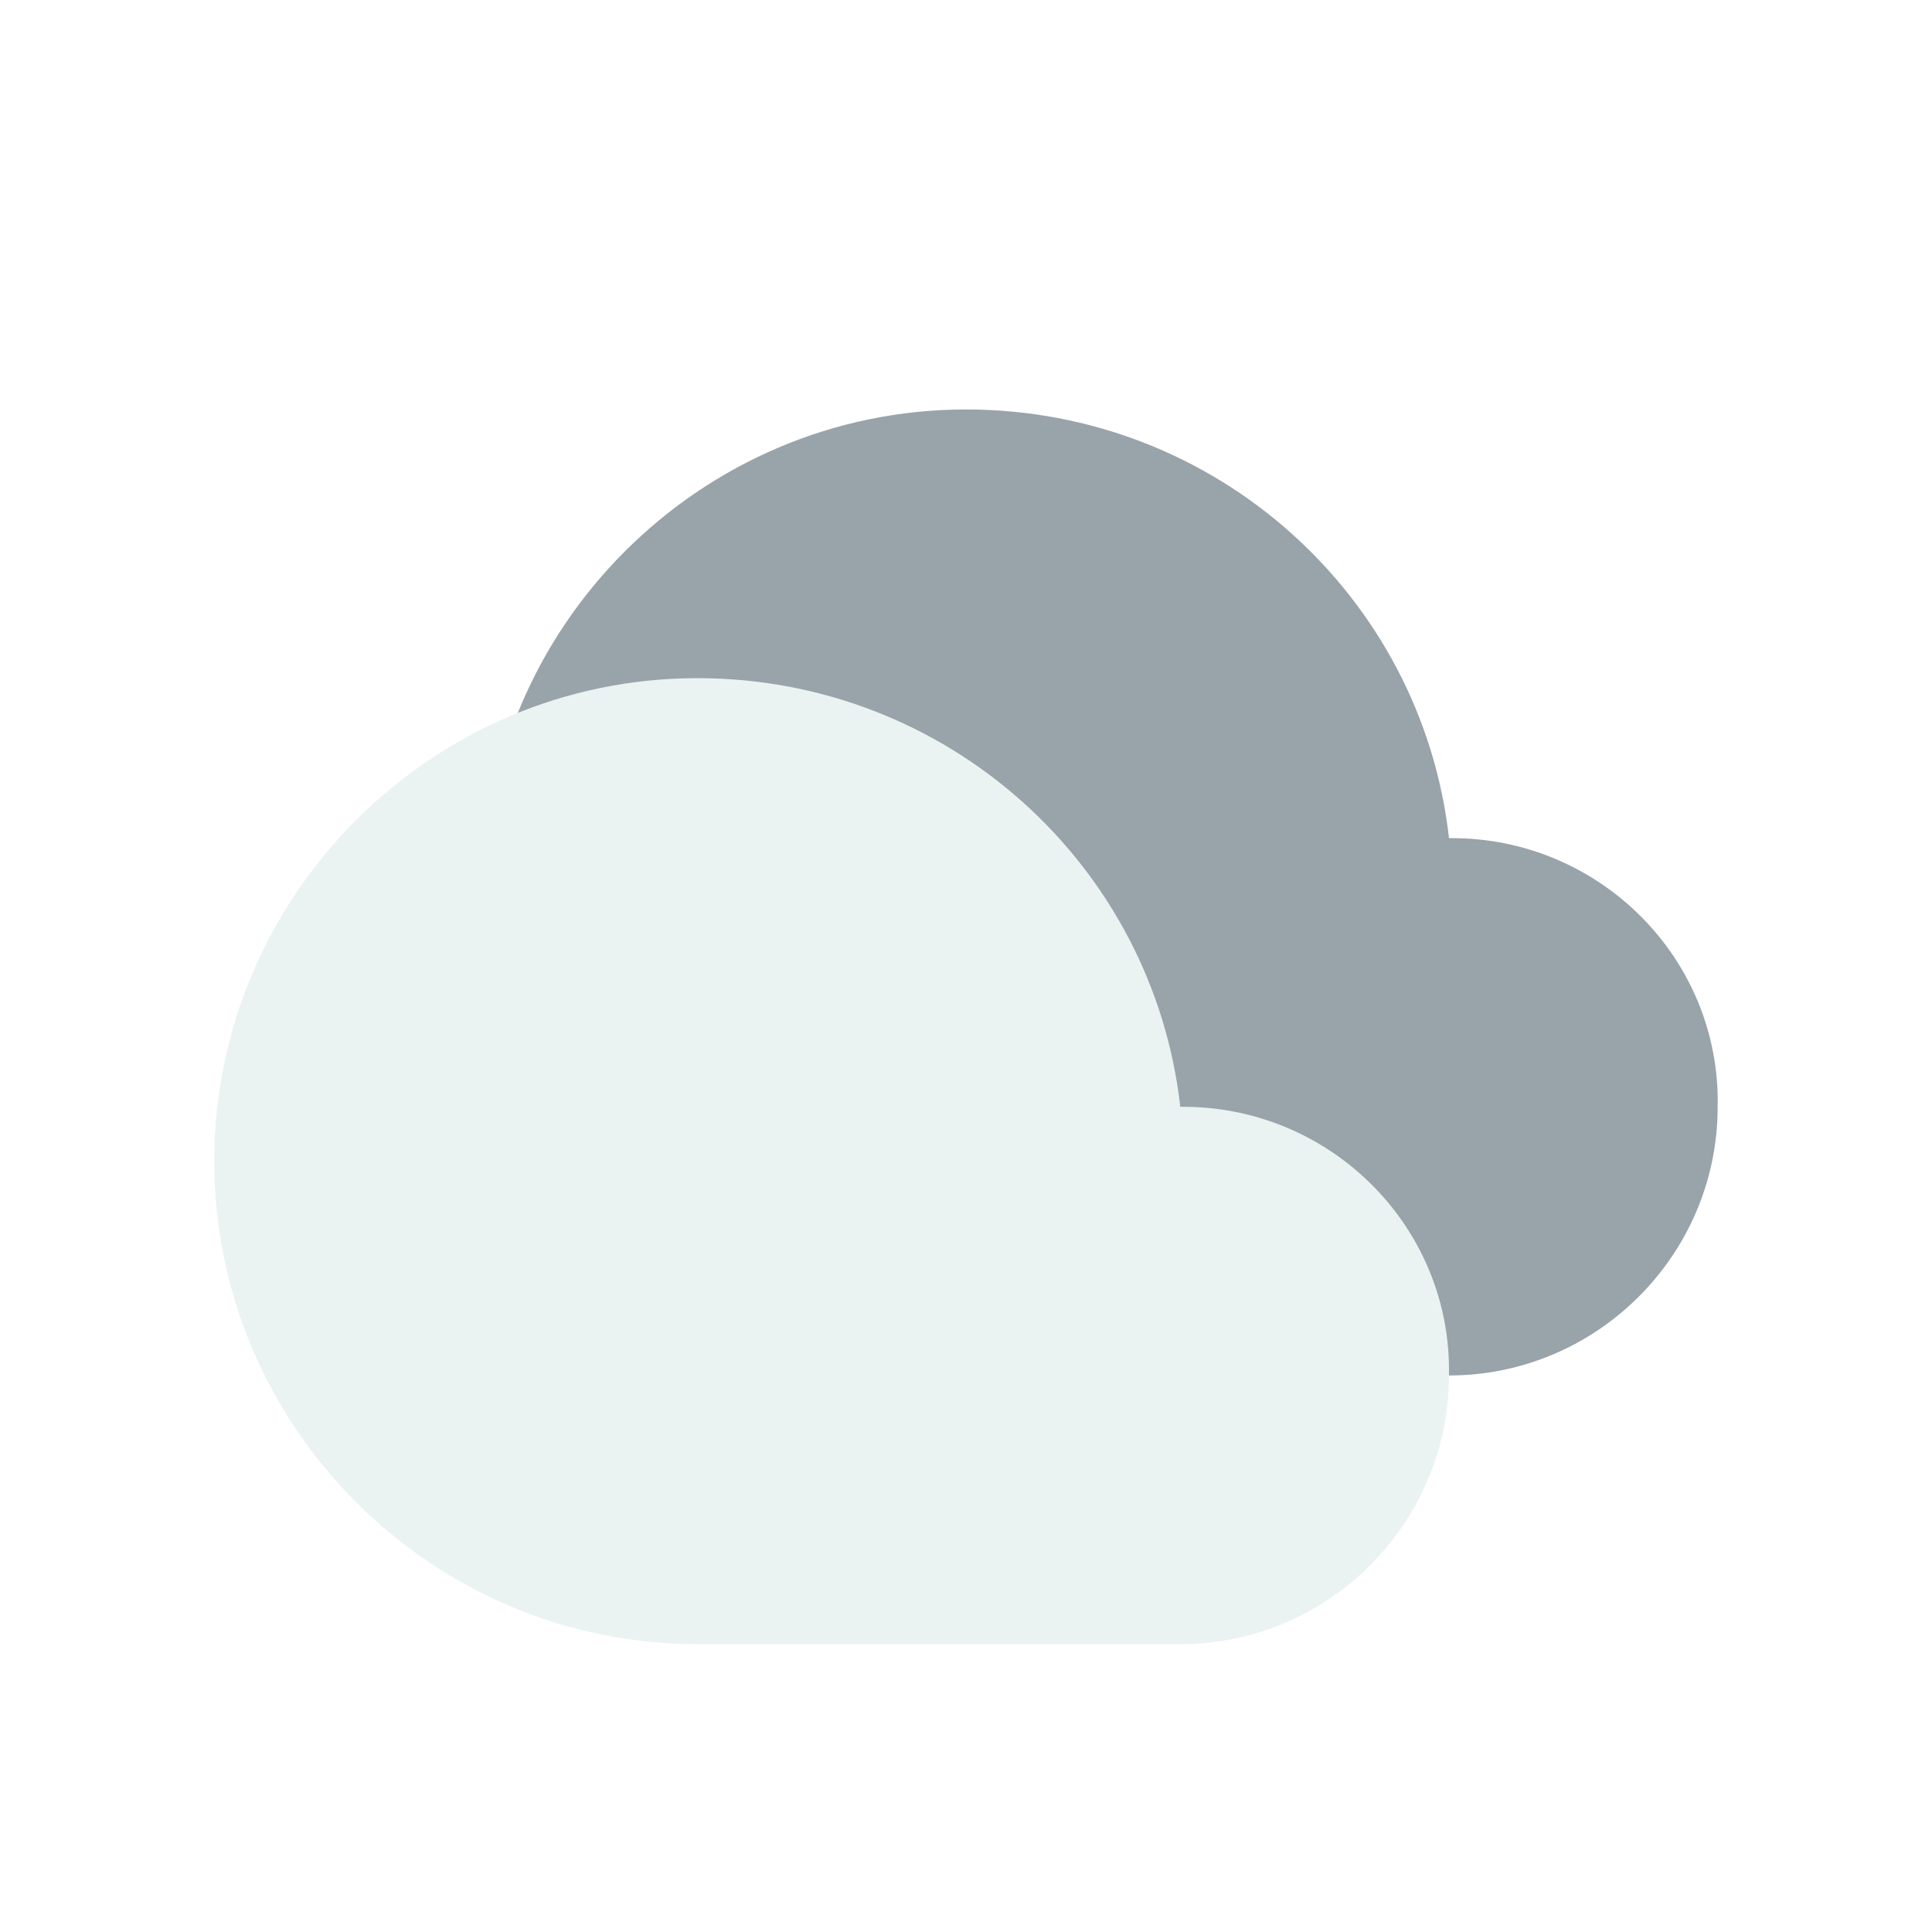
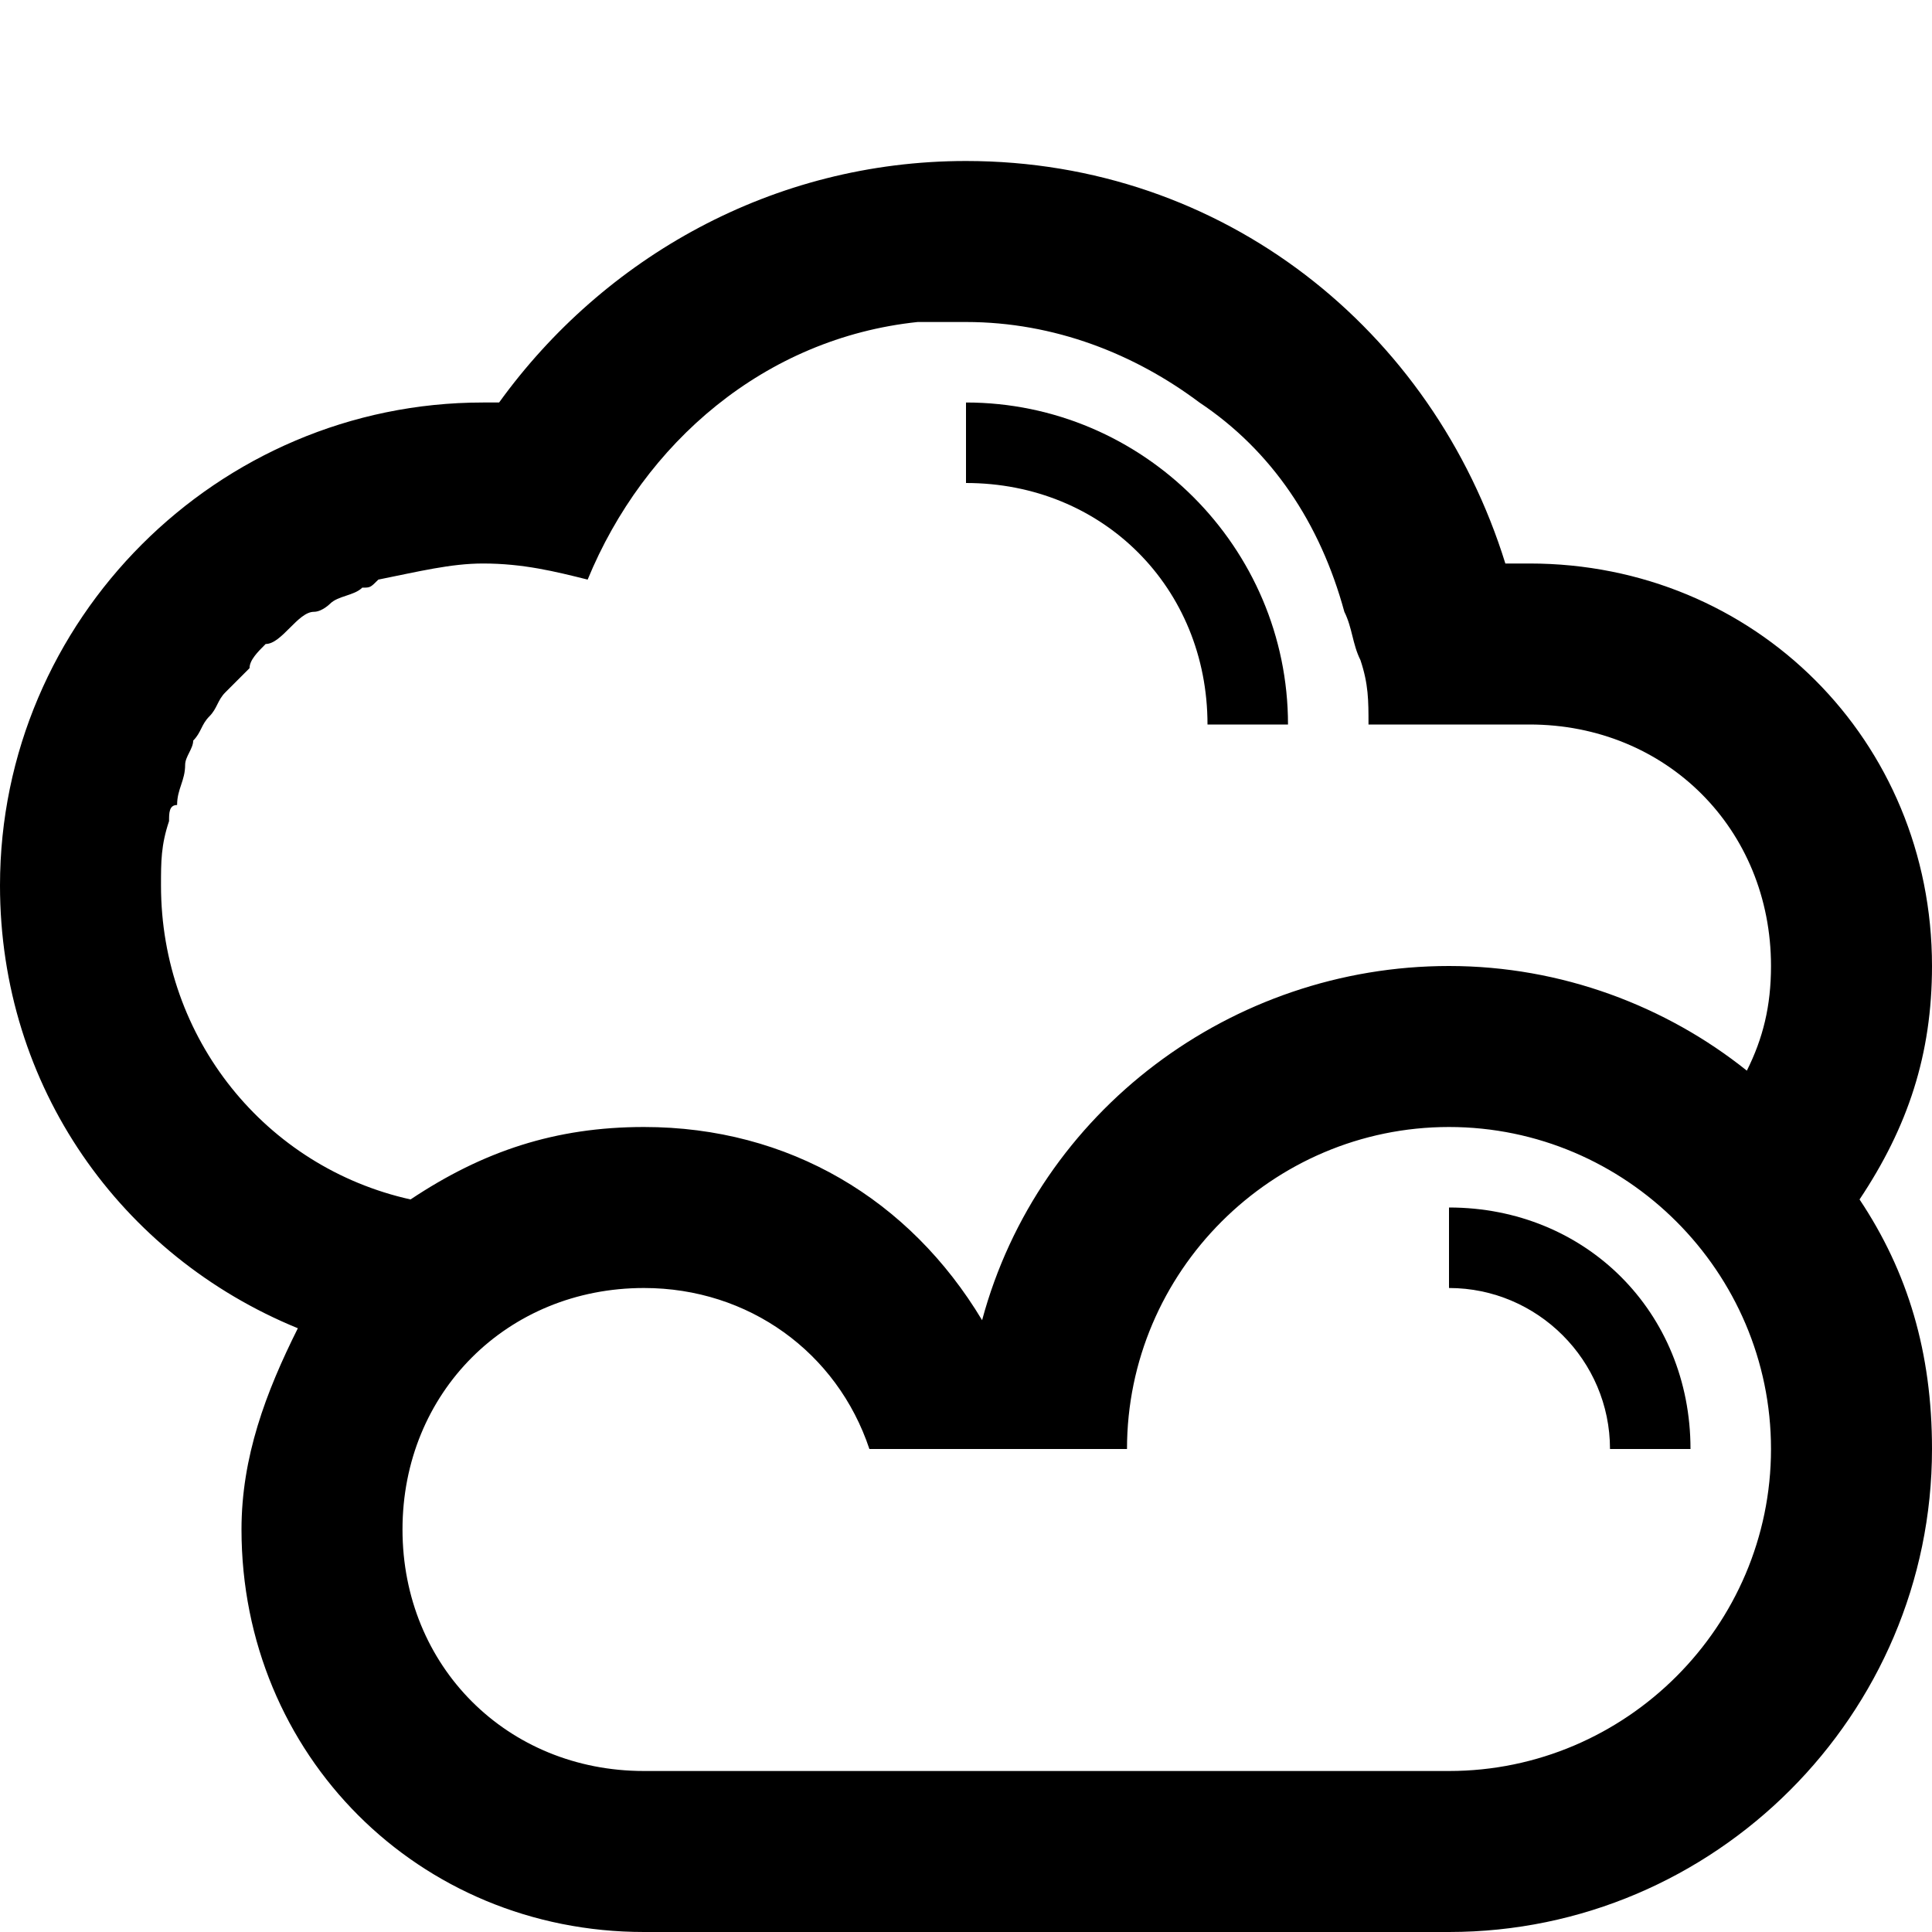
- <svg xmlns="http://www.w3.org/2000/svg" shape-rendering="geometricPrecision" text-rendering="geometricPrecision" viewBox="0 0 64 64" style="white-space: pre;">
-   <style>
- @keyframes a0_t { 0% { transform: translate(0px,-0px); animation-timing-function: cubic-bezier(0.445,0.05,0.55,0.95); } 50% { transform: translate(0px,-6px); animation-timing-function: cubic-bezier(0.445,0.05,0.55,0.95); } 100% { transform: translate(0px,-0px); } }
- @keyframes a1_t { 0% { transform: translate(0px,0px); animation-timing-function: cubic-bezier(0.445,0.05,0.55,0.95); } 50% { transform: translate(0px,-6px); animation-timing-function: cubic-bezier(0.445,0.05,0.55,0.95); } 100% { transform: translate(0px,0px); } }
-     </style>
-   <g transform="translate(36.4509,29.5644) translate(-20.4509,-16)">
-     <path fill="#99a3aa" d="M32.1,14.2C32.1,14.2,32,14.2,32,14.2C31.1,6.2,24.3,0,16,0C7.2,0,0,7.2,0,16C0,24.8,7.2,32,16,32L32,32C36.9,32,40.9,28,40.9,23.1C41,18.2,37,14.2,32.1,14.2Z" transform="translate(20.4509,16) translate(-20.4509,-16)" style="animation: 3s linear infinite both a0_t;" />
-   </g>
-   <g transform="translate(27.5491,38.4644) translate(-20.4509,-16)">
-     <path fill="#EBF2F2" d="M32.1,14.2C32.1,14.2,32,14.2,32,14.2C31.1,6.2,24.3,0,16,0C7.2,0,0,7.2,0,16C0,24.8,7.2,32,16,32L32,32C36.9,32,40.9,28,40.9,23.1C41,18.2,37,14.2,32.1,14.2Z" transform="translate(20.4509,16) translate(-20.4509,-16)" style="animation: 3s linear infinite both a1_t;" />
+ <svg xmlns="http://www.w3.org/2000/svg" enable-background="new 0 0 24 24" height="24px" id="Layer_1" version="1.1" viewBox="0 0 24 24" width="24px" xml:space="preserve">
+   <g>
+     <path d="M15,9h1c0-2.2-1.8-4-4-4v1C13.7,6,15,7.3,15,9z" />
+     <path d="M24,12c0-2.8-2.2-5-5-5c-0.1,0-0.2,0-0.3,0c-0.9-2.9-3.5-5-6.7-5C9.6,2,7.5,3.2,6.2,5C6.2,5,6.1,5,6,5c-3.3,0-6,2.7-6,6   c0,2.5,1.5,4.6,3.7,5.5v0C3.3,17.3,3,18.1,3,19c0,2.8,2.2,5,5,5h10c3.3,0,6-2.7,6-6c0-1.2-0.3-2.2-0.9-3.1C23.7,14,24,13.1,24,12z    M22.5,14C22.5,14,22.5,14,22.5,14C22.5,14,22.5,14,22.5,14z M2,11c0-0.3,0-0.5,0.1-0.8c0-0.1,0-0.2,0.1-0.2c0-0.2,0.1-0.3,0.1-0.5   c0-0.1,0.1-0.2,0.1-0.3C2.5,9.1,2.5,9,2.6,8.9c0.1-0.1,0.1-0.2,0.2-0.3C2.9,8.5,3,8.4,3.1,8.3C3.1,8.2,3.2,8.1,3.3,8   C3.4,8,3.5,7.9,3.6,7.8c0.1-0.1,0.2-0.2,0.3-0.2c0.1,0,0.2-0.1,0.2-0.1c0.1-0.1,0.3-0.1,0.4-0.2c0.1,0,0.1,0,0.2-0.1   C5.2,7.1,5.6,7,6,7c0.5,0,0.9,0.1,1.3,0.2c0.7-1.7,2.2-3,4.1-3.2c0,0,0.1,0,0.1,0c0.2,0,0.3,0,0.5,0c1.1,0,2.1,0.4,2.9,1   c0,0,0,0,0,0c0.9,0.6,1.5,1.5,1.8,2.6c0.1,0.2,0.1,0.4,0.2,0.6C17,8.5,17,8.7,17,9h2c1.7,0,3,1.3,3,3c0,0.5-0.1,0.9-0.3,1.3   c-1-0.8-2.3-1.3-3.7-1.3c-2.7,0-5.1,1.8-5.8,4.4C11.3,14.9,9.8,14,8,14c-1.1,0-2,0.3-2.9,0.9C3.3,14.5,2,12.9,2,11z M4.3,15.6   C4.3,15.6,4.3,15.6,4.3,15.6C4.3,15.6,4.3,15.6,4.3,15.6z M18,22h-4.5H12H8c-1.7,0-3-1.3-3-3s1.3-3,3-3c1.3,0,2.4,0.8,2.8,2H14   c0-2.2,1.8-4,4-4s4,1.8,4,4S20.2,22,18,22z" />
+     <path d="M18,15L18,15v1c1.1,0,2,0.9,2,2h1C21,16.3,19.7,15,18,15z" />
  </g>
</svg>
